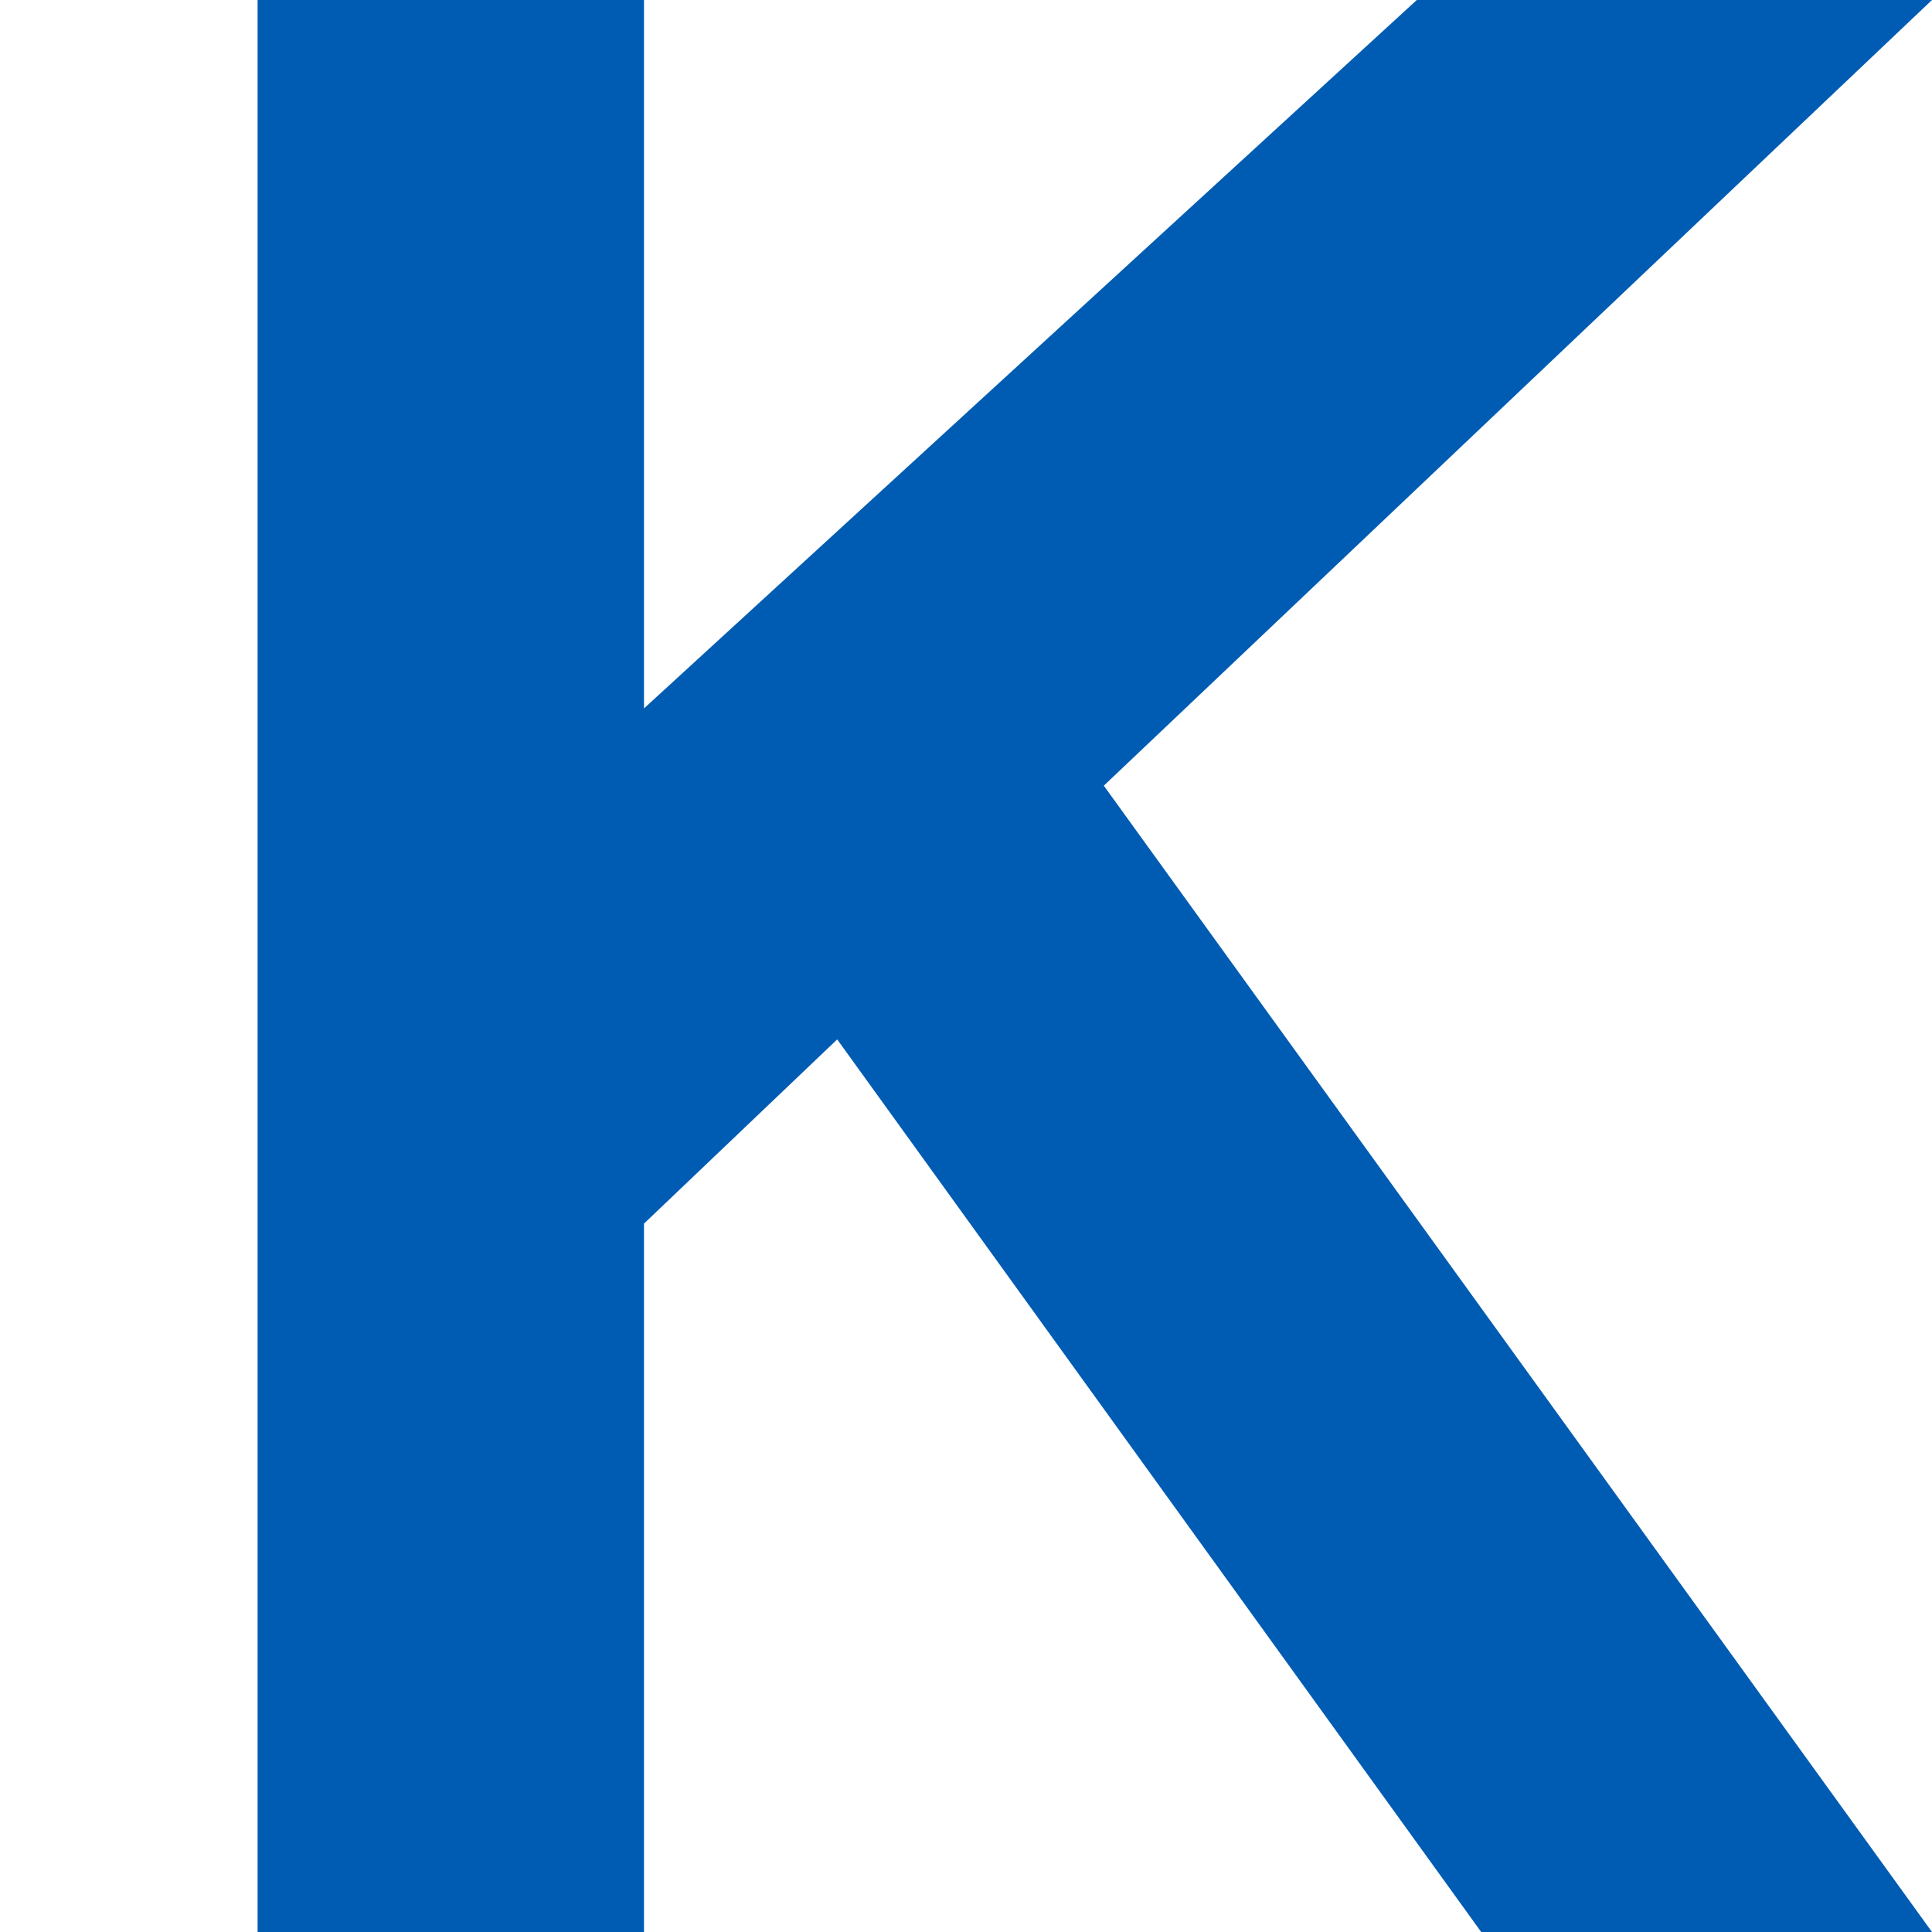
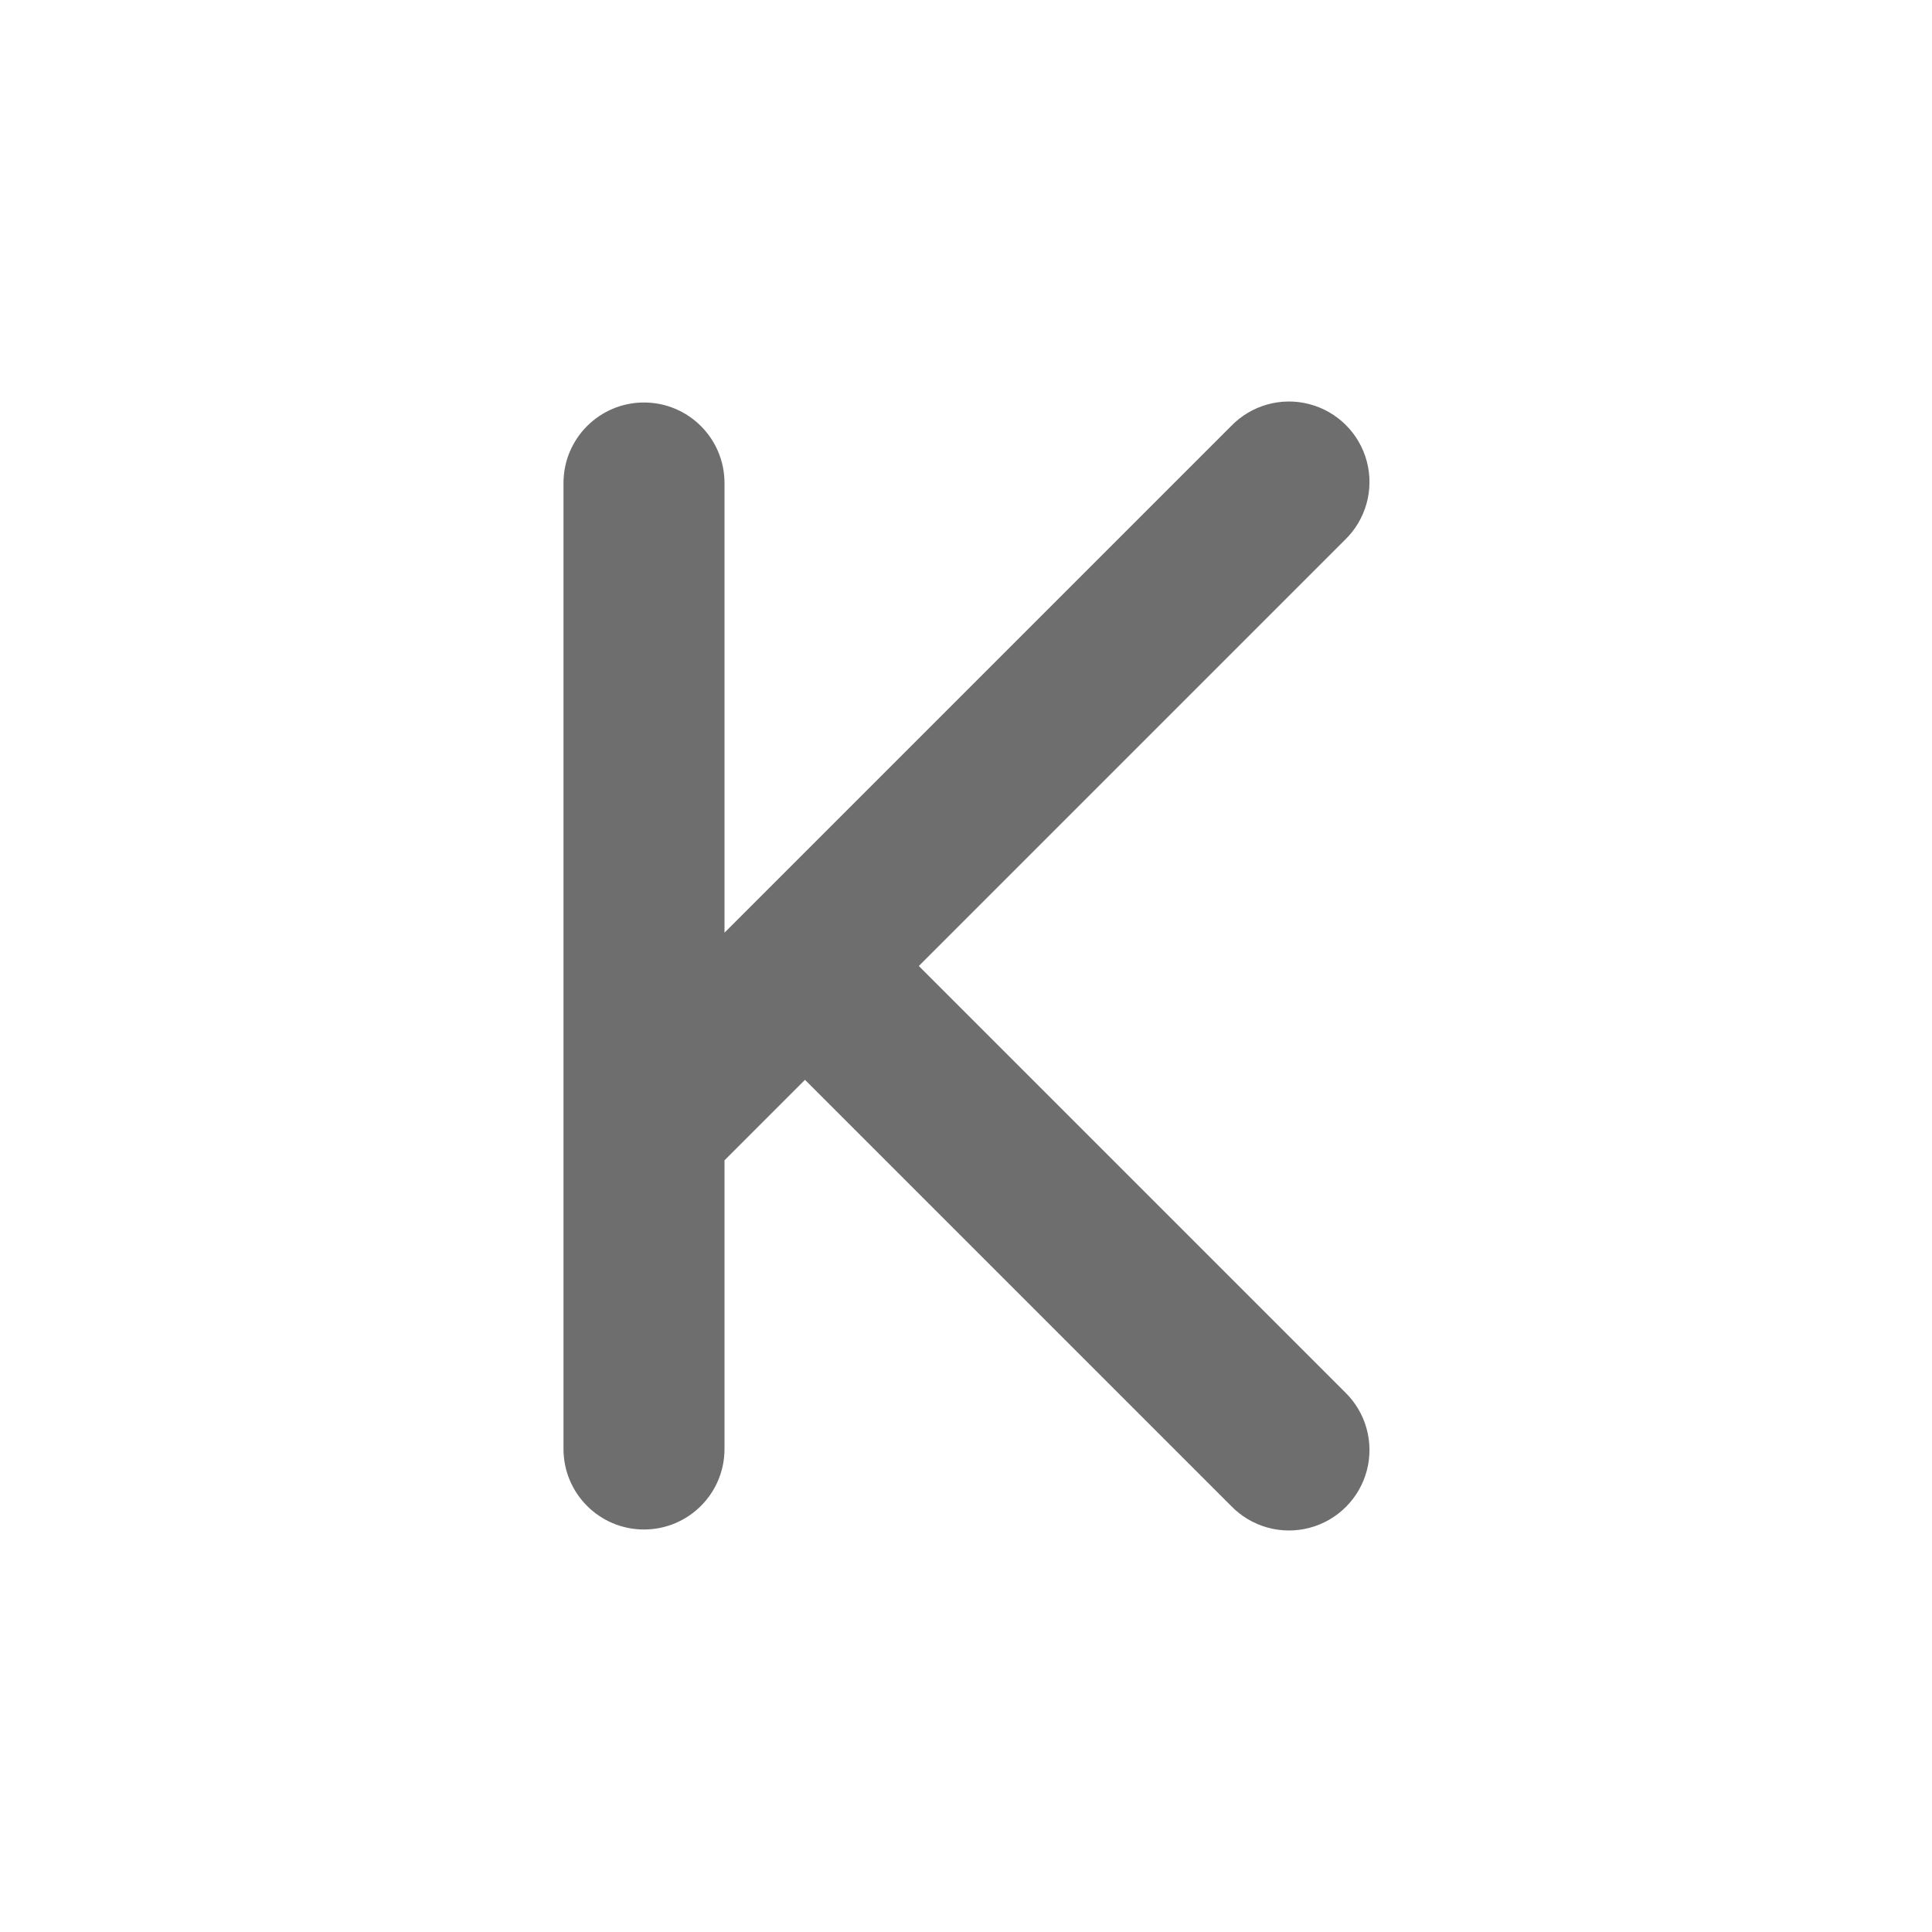
- <svg xmlns="http://www.w3.org/2000/svg" aria-hidden="true" role="img" width="64" height="64" viewBox="0 0 15 15" style="color: rgb(0, 92, 179); opacity: 1; transform: rotate(0deg);">
-   <path fill="currentColor" d="M5 0v5.5L11 0h4L8.57 6.1L15 15h-3.5l-5-6.93L5 9.5V15H2V0z" />
+ <svg xmlns="http://www.w3.org/2000/svg" aria-hidden="true" role="img" width="64" height="64" viewBox="0 0 48 48" style="color: rgb(110, 110, 110); opacity: 1; transform: rotate(0deg);">
+   <path fill="currentColor" fill-rule="evenodd" d="M18 23.172V12a2 2 0 1 0-4 0v24a2 2 0 1 0 4 0v-7.172l2-2l10.586 10.586a2 2 0 1 0 2.828-2.828L22.828 24l10.586-10.586a2 2 0 1 0-2.828-2.828z" clip-rule="evenodd" />
</svg>
